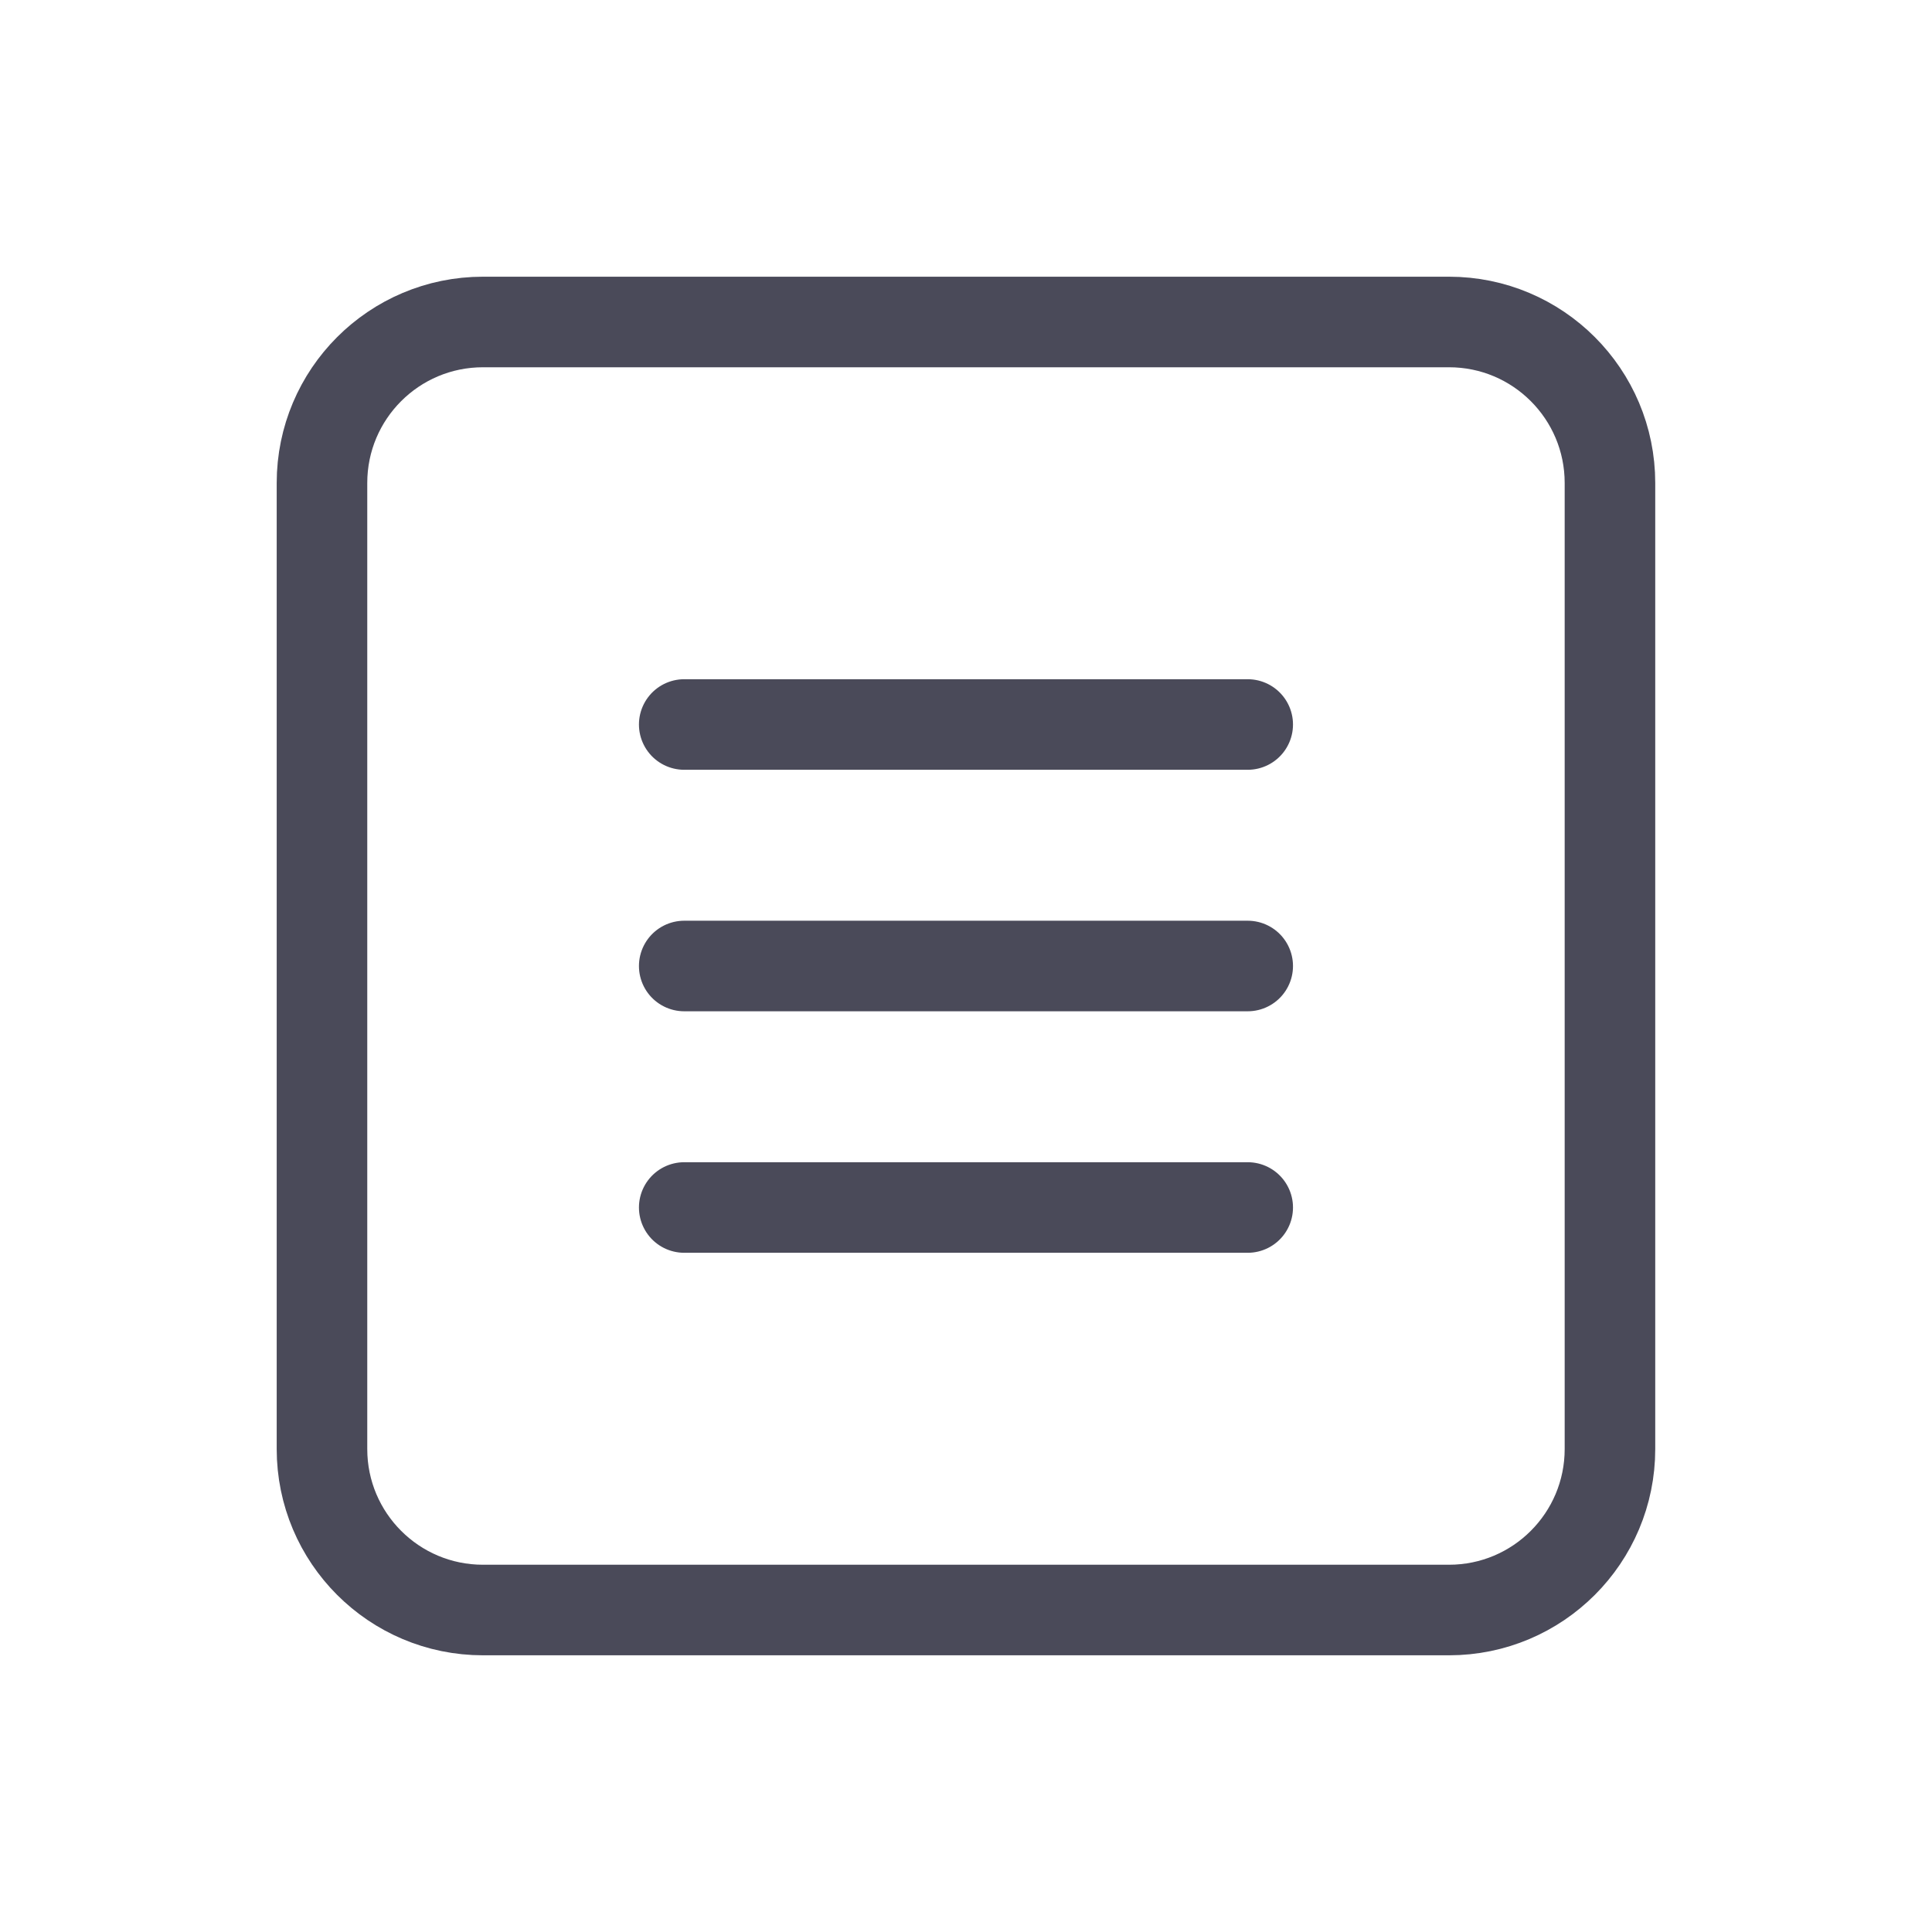
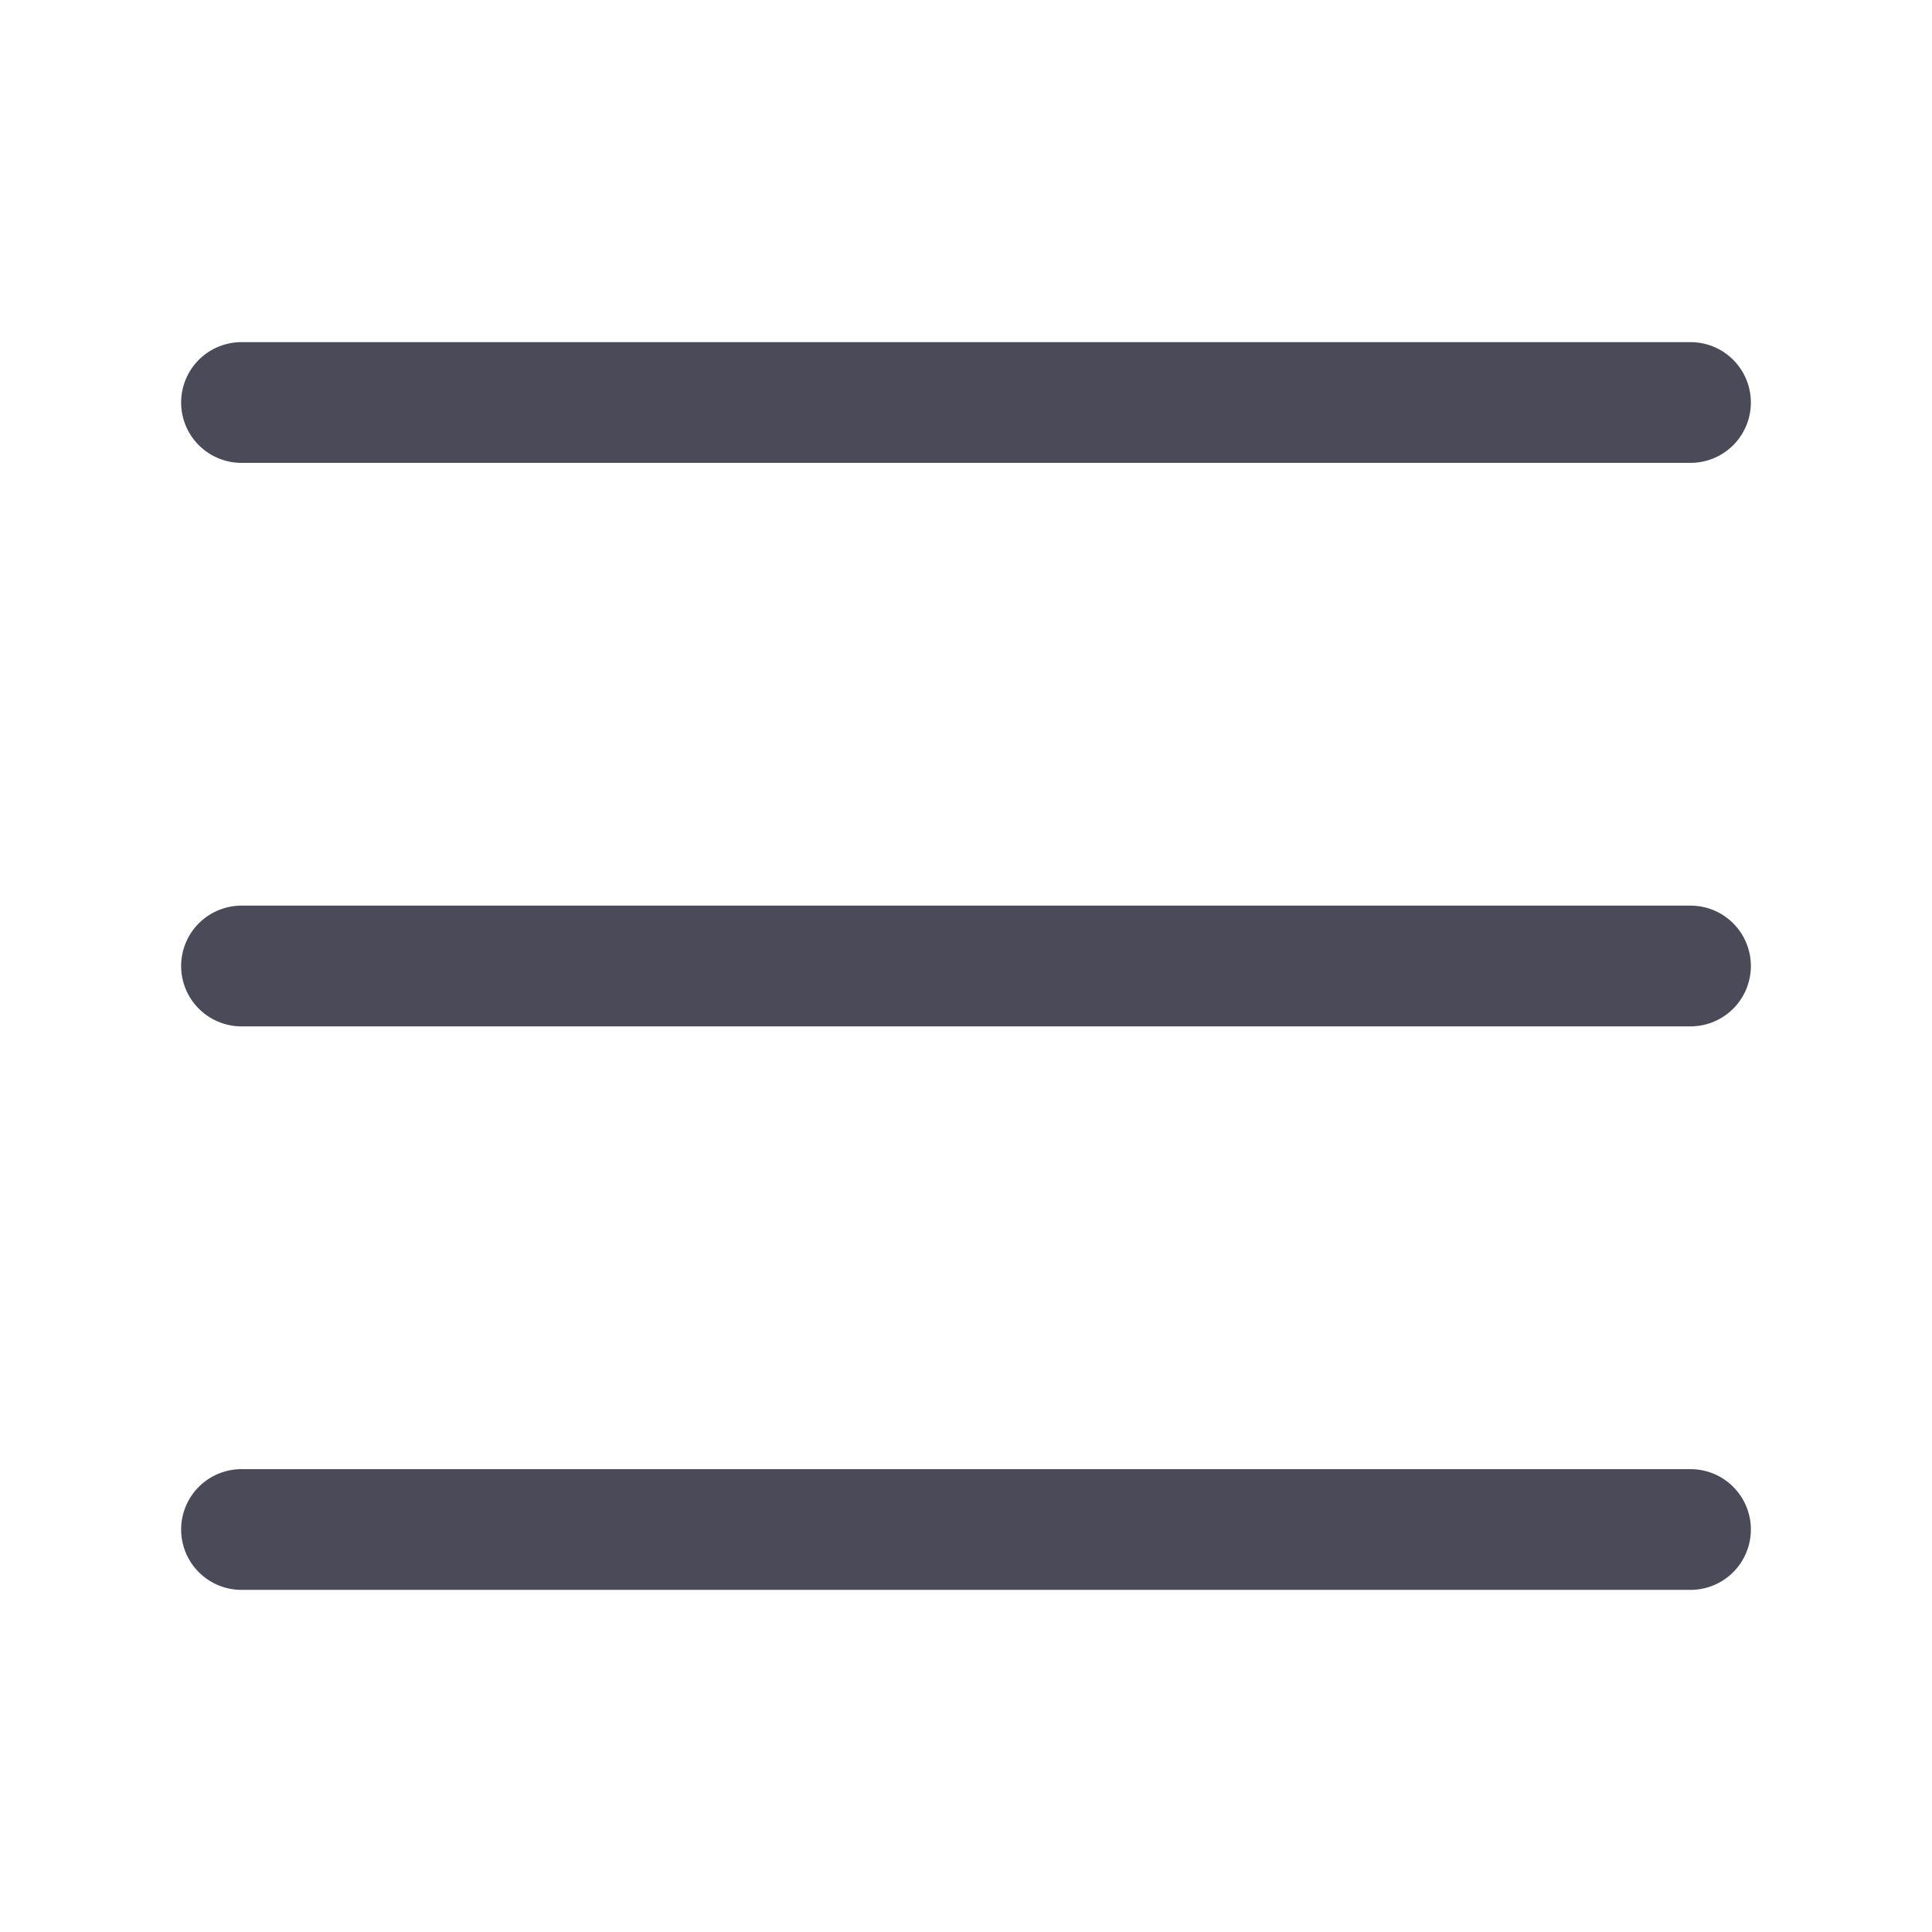
- <svg xmlns="http://www.w3.org/2000/svg" width="32" height="32" viewBox="0 0 32 32" fill="none">
-   <g id="Group">
-     <g id="Group_2">
-       <path id="Path" d="M11.333 20H20.666" stroke="#4A4A59" stroke-width="1.5" stroke-linecap="round" stroke-linejoin="round" />
-       <path id="Path_2" d="M11.333 16H20.666" stroke="#4A4A59" stroke-width="1.5" stroke-linecap="round" stroke-linejoin="round" />
-       <path id="Path_3" d="M11.333 12H20.666" stroke="#4A4A59" stroke-width="1.5" stroke-linecap="round" stroke-linejoin="round" />
-       <path id="Path_4" fill-rule="evenodd" clip-rule="evenodd" d="M24 26.667H8C6.526 26.667 5.333 25.473 5.333 24V8C5.333 6.527 6.526 5.333 8 5.333H24C25.473 5.333 26.666 6.527 26.666 8V24C26.666 25.473 25.473 26.667 24 26.667Z" stroke="#4A4A59" stroke-width="1.5" stroke-linecap="round" stroke-linejoin="round" />
-     </g>
-   </g>
+ <svg xmlns="http://www.w3.org/2000/svg" width="24" height="24" viewBox="0 0 24 24" fill="none">
+   <path d="M3 5H21" stroke="#4A4A59" stroke-width="1.5" stroke-linecap="round" stroke-linejoin="round" />
+   <path d="M3 12H21" stroke="#4A4A59" stroke-width="1.5" stroke-linecap="round" stroke-linejoin="round" />
+   <path d="M3 19H21" stroke="#4A4A59" stroke-width="1.5" stroke-linecap="round" stroke-linejoin="round" />
</svg>
